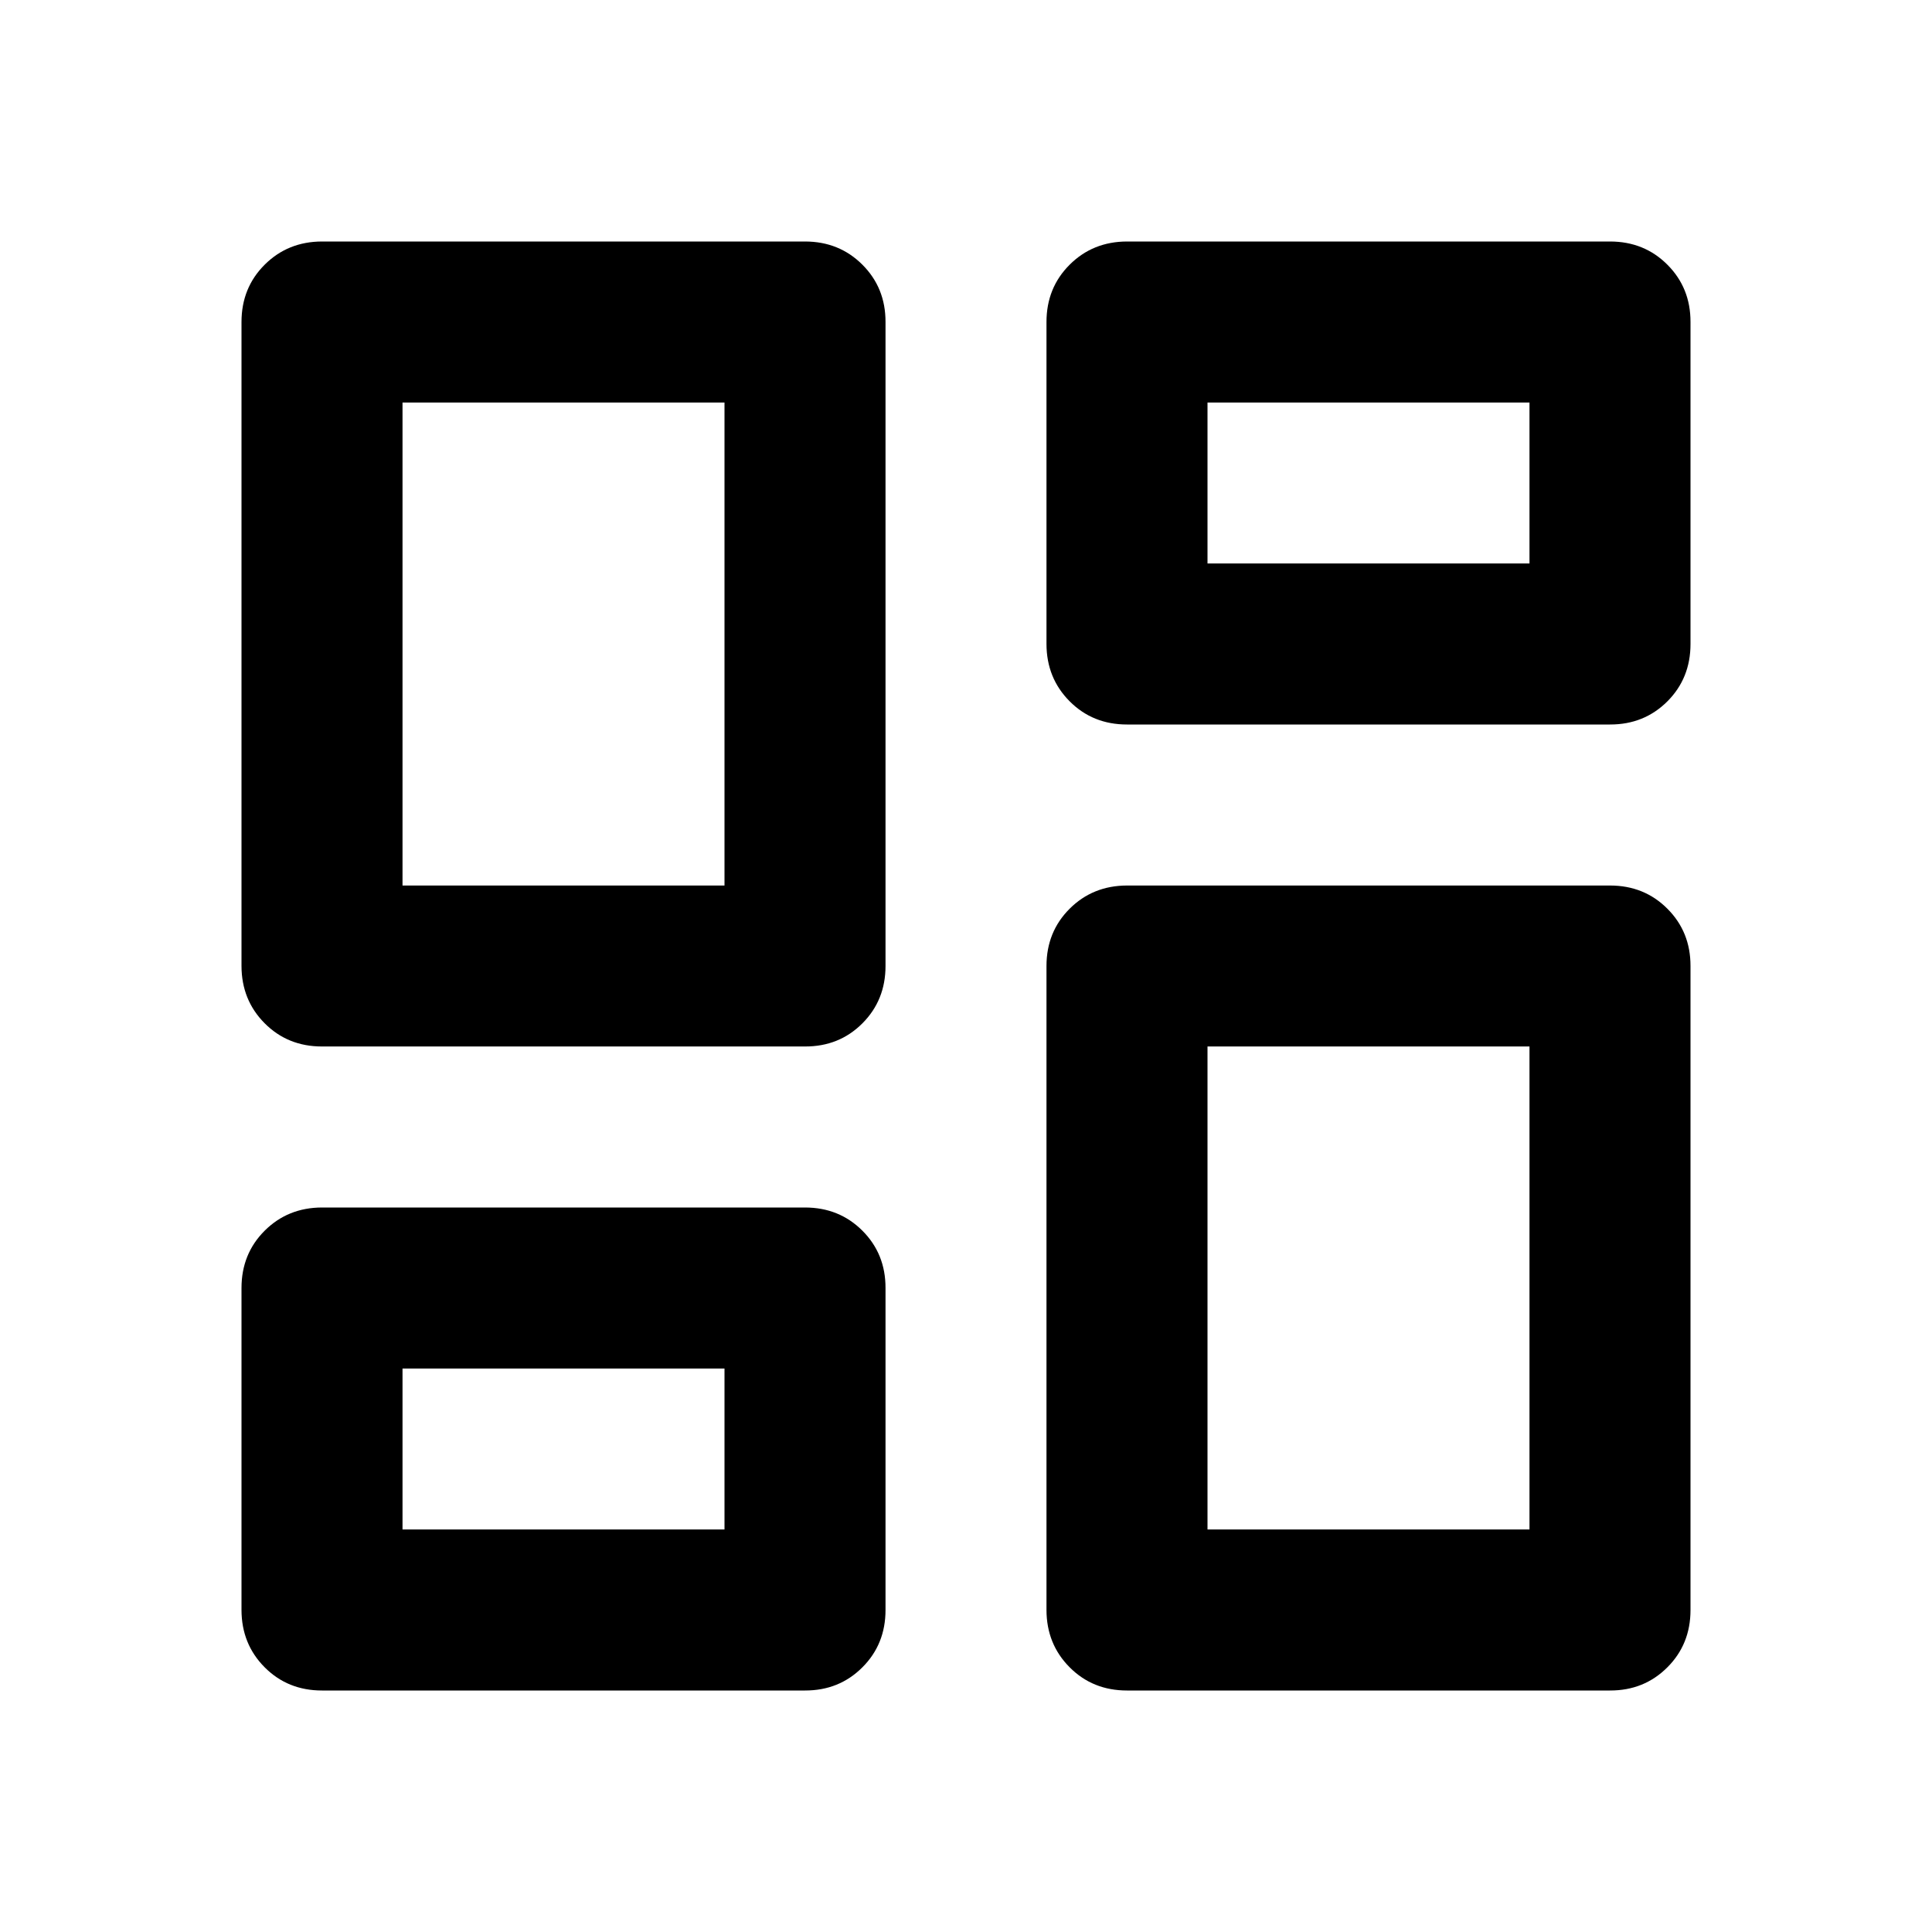
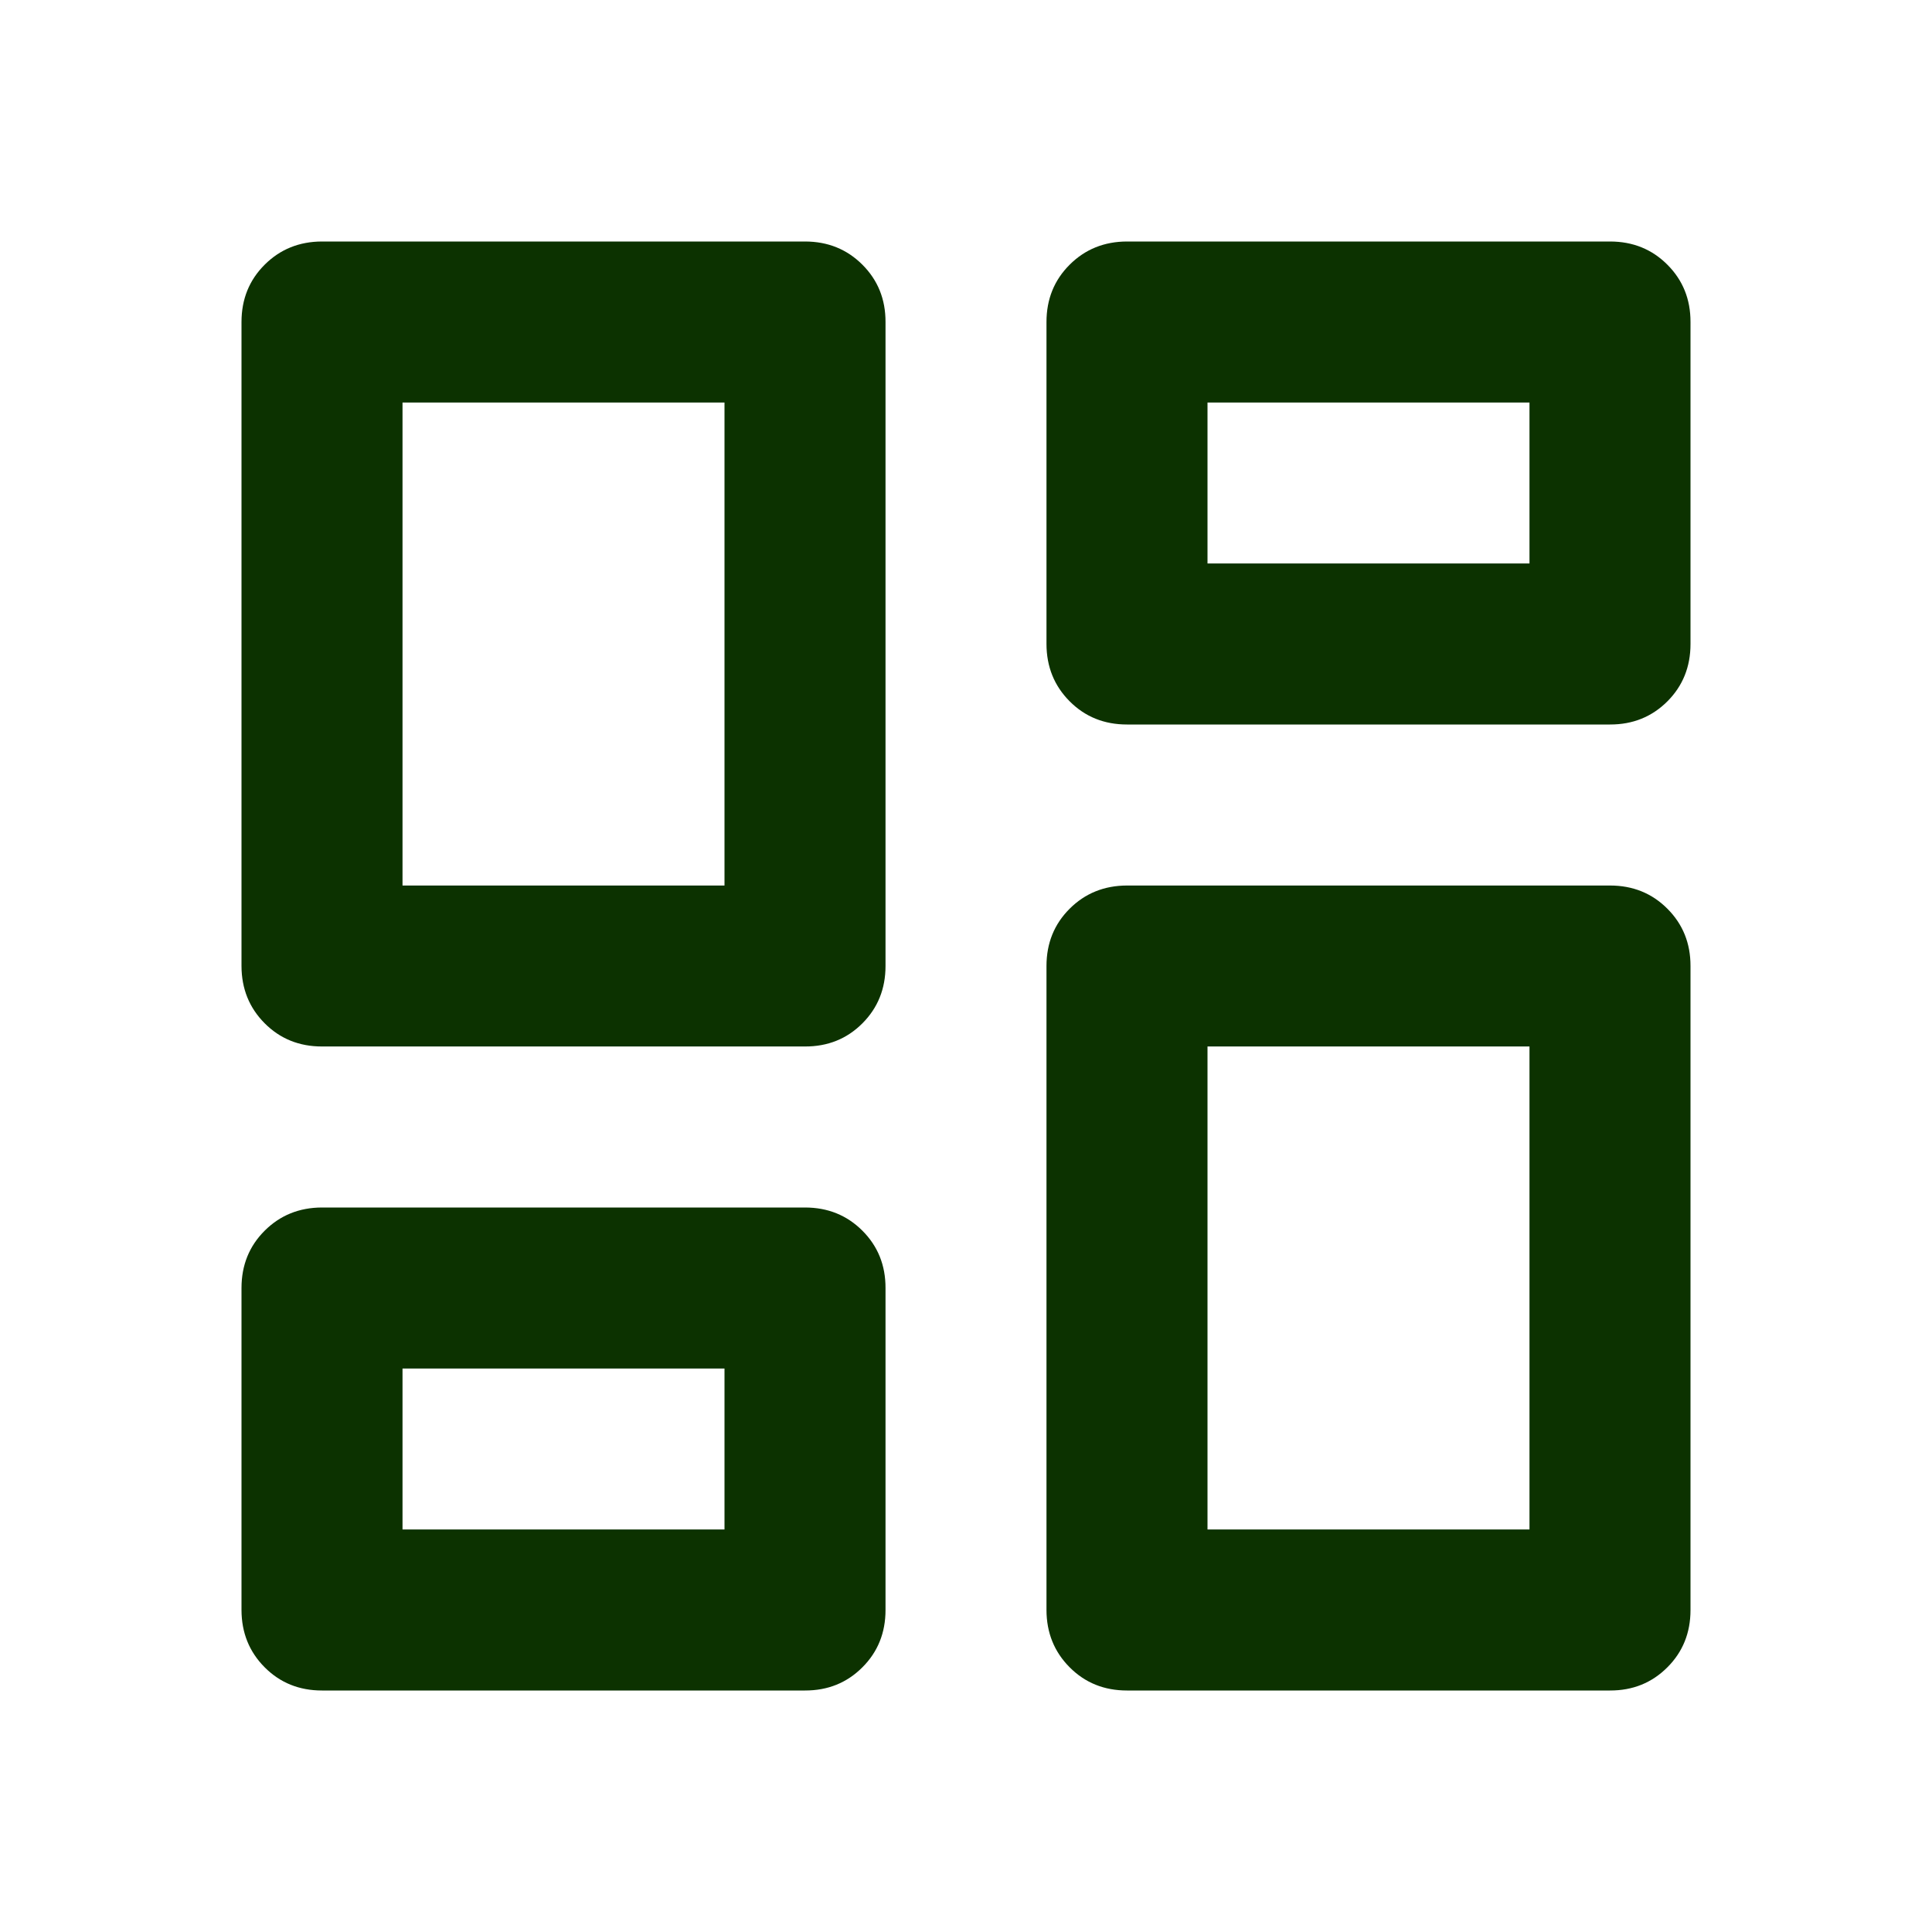
<svg xmlns="http://www.w3.org/2000/svg" width="35" height="35" viewBox="0 0 35 35" fill="none">
-   <path d="M18.958 11.667V5.833C18.958 5.42 19.098 5.074 19.378 4.795C19.658 4.516 20.004 4.376 20.417 4.375H29.167C29.58 4.375 29.927 4.515 30.206 4.795C30.486 5.075 30.626 5.421 30.625 5.833V11.667C30.625 12.08 30.485 12.427 30.205 12.707C29.925 12.986 29.579 13.126 29.167 13.125H20.417C20.003 13.125 19.657 12.985 19.378 12.705C19.099 12.425 18.959 12.079 18.958 11.667ZM4.375 17.5V5.833C4.375 5.42 4.515 5.074 4.795 4.795C5.075 4.516 5.421 4.376 5.833 4.375H14.583C14.996 4.375 15.343 4.515 15.623 4.795C15.903 5.075 16.043 5.421 16.042 5.833V17.5C16.042 17.913 15.902 18.26 15.622 18.54C15.342 18.82 14.996 18.959 14.583 18.958H5.833C5.42 18.958 5.074 18.818 4.795 18.538C4.516 18.258 4.376 17.912 4.375 17.5ZM18.958 29.167V17.5C18.958 17.087 19.098 16.741 19.378 16.462C19.658 16.183 20.004 16.043 20.417 16.042H29.167C29.58 16.042 29.927 16.182 30.206 16.462C30.486 16.742 30.626 17.088 30.625 17.5V29.167C30.625 29.58 30.485 29.927 30.205 30.206C29.925 30.486 29.579 30.626 29.167 30.625H20.417C20.003 30.625 19.657 30.485 19.378 30.205C19.099 29.925 18.959 29.579 18.958 29.167ZM4.375 29.167V23.333C4.375 22.92 4.515 22.574 4.795 22.295C5.075 22.016 5.421 21.876 5.833 21.875H14.583C14.996 21.875 15.343 22.015 15.623 22.295C15.903 22.575 16.043 22.921 16.042 23.333V29.167C16.042 29.58 15.902 29.927 15.622 30.206C15.342 30.486 14.996 30.626 14.583 30.625H5.833C5.42 30.625 5.074 30.485 4.795 30.205C4.516 29.925 4.376 29.579 4.375 29.167ZM7.292 16.042H13.125V7.292H7.292V16.042ZM21.875 27.708H27.708V18.958H21.875V27.708ZM21.875 10.208H27.708V7.292H21.875V10.208ZM7.292 27.708H13.125V24.792H7.292V27.708Z" fill="black" />
+   <path d="M18.958 11.667V5.833C18.958 5.42 19.098 5.074 19.378 4.795C19.658 4.516 20.004 4.376 20.417 4.375H29.167C29.58 4.375 29.927 4.515 30.206 4.795C30.486 5.075 30.626 5.421 30.625 5.833V11.667C30.625 12.08 30.485 12.427 30.205 12.707C29.925 12.986 29.579 13.126 29.167 13.125H20.417C20.003 13.125 19.657 12.985 19.378 12.705C19.099 12.425 18.959 12.079 18.958 11.667ZM4.375 17.5V5.833C4.375 5.42 4.515 5.074 4.795 4.795C5.075 4.516 5.421 4.376 5.833 4.375H14.583C14.996 4.375 15.343 4.515 15.623 4.795C15.903 5.075 16.043 5.421 16.042 5.833V17.5C16.042 17.913 15.902 18.26 15.622 18.54C15.342 18.82 14.996 18.959 14.583 18.958H5.833C5.42 18.958 5.074 18.818 4.795 18.538C4.516 18.258 4.376 17.912 4.375 17.5ZM18.958 29.167V17.5C18.958 17.087 19.098 16.741 19.378 16.462C19.658 16.183 20.004 16.043 20.417 16.042H29.167C29.58 16.042 29.927 16.182 30.206 16.462C30.486 16.742 30.626 17.088 30.625 17.5V29.167C30.625 29.58 30.485 29.927 30.205 30.206C29.925 30.486 29.579 30.626 29.167 30.625H20.417C20.003 30.625 19.657 30.485 19.378 30.205C19.099 29.925 18.959 29.579 18.958 29.167ZM4.375 29.167V23.333C4.375 22.92 4.515 22.574 4.795 22.295C5.075 22.016 5.421 21.876 5.833 21.875H14.583C14.996 21.875 15.343 22.015 15.623 22.295C15.903 22.575 16.043 22.921 16.042 23.333V29.167C16.042 29.58 15.902 29.927 15.622 30.206C15.342 30.486 14.996 30.626 14.583 30.625H5.833C5.42 30.625 5.074 30.485 4.795 30.205C4.516 29.925 4.376 29.579 4.375 29.167ZM7.292 16.042H13.125V7.292H7.292V16.042ZM21.875 27.708H27.708V18.958H21.875V27.708ZM21.875 10.208H27.708V7.292H21.875V10.208ZM7.292 27.708H13.125V24.792H7.292V27.708Z" fill="#0C3200" />
</svg>
